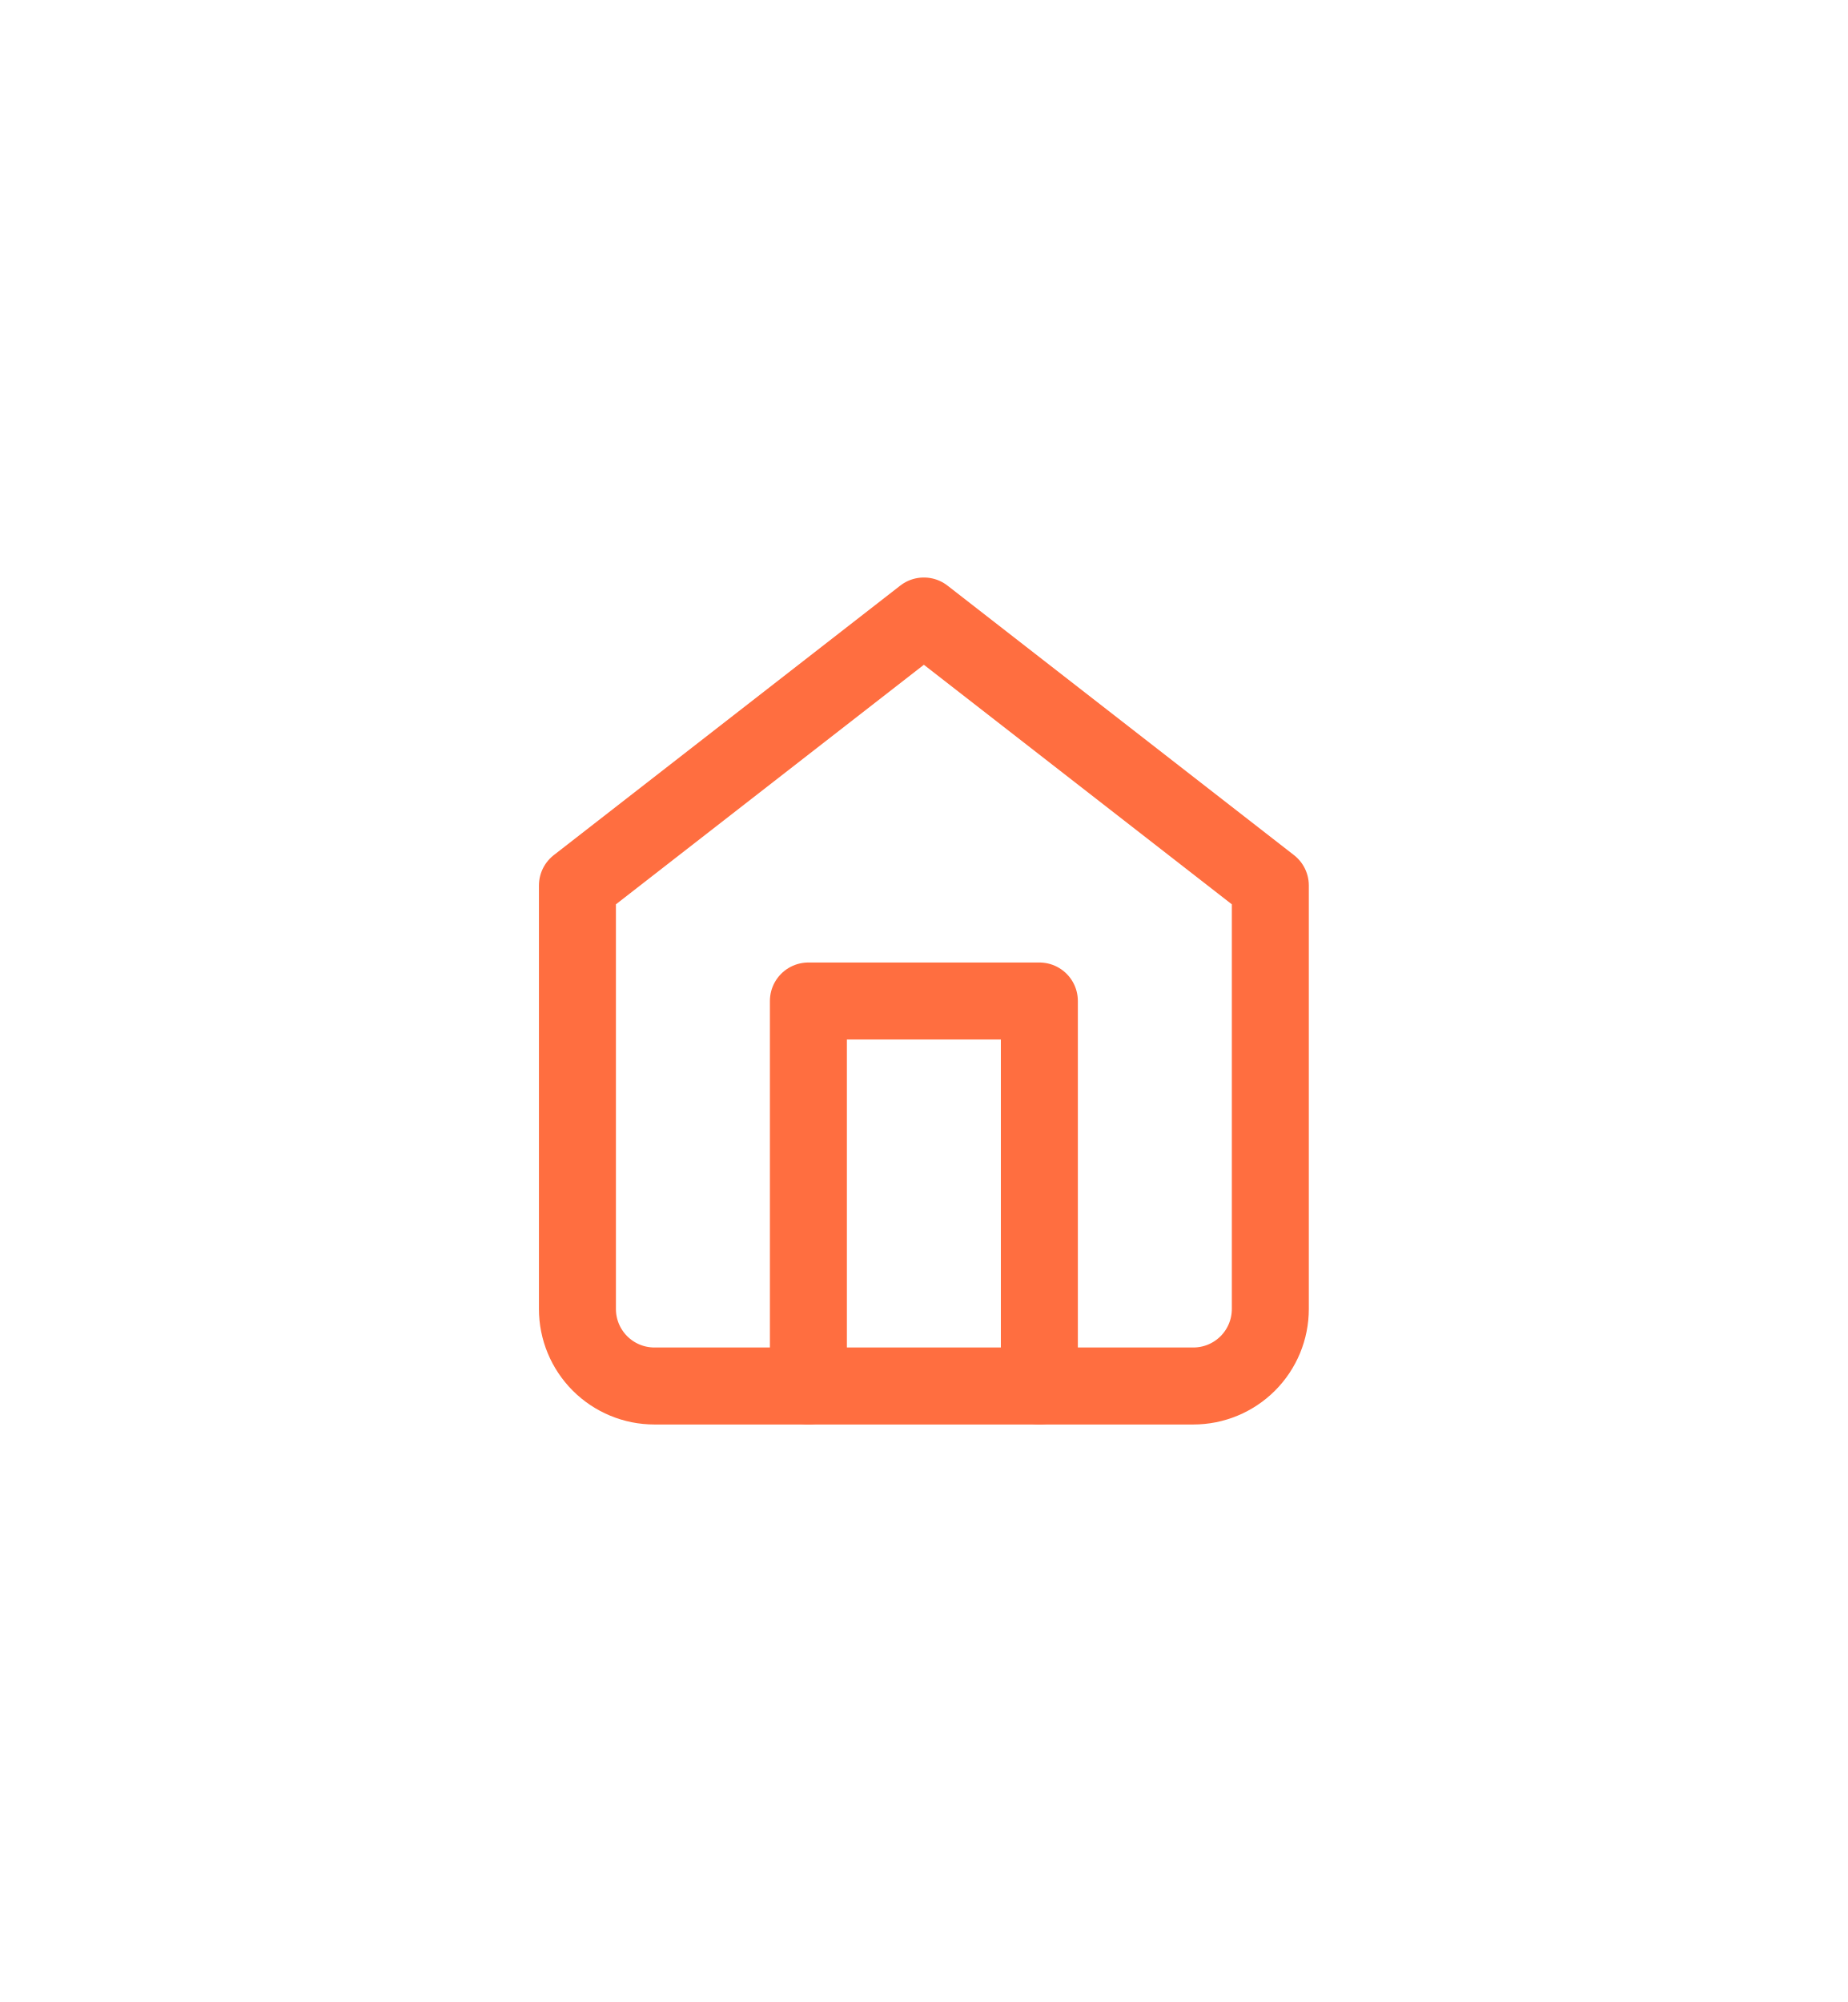
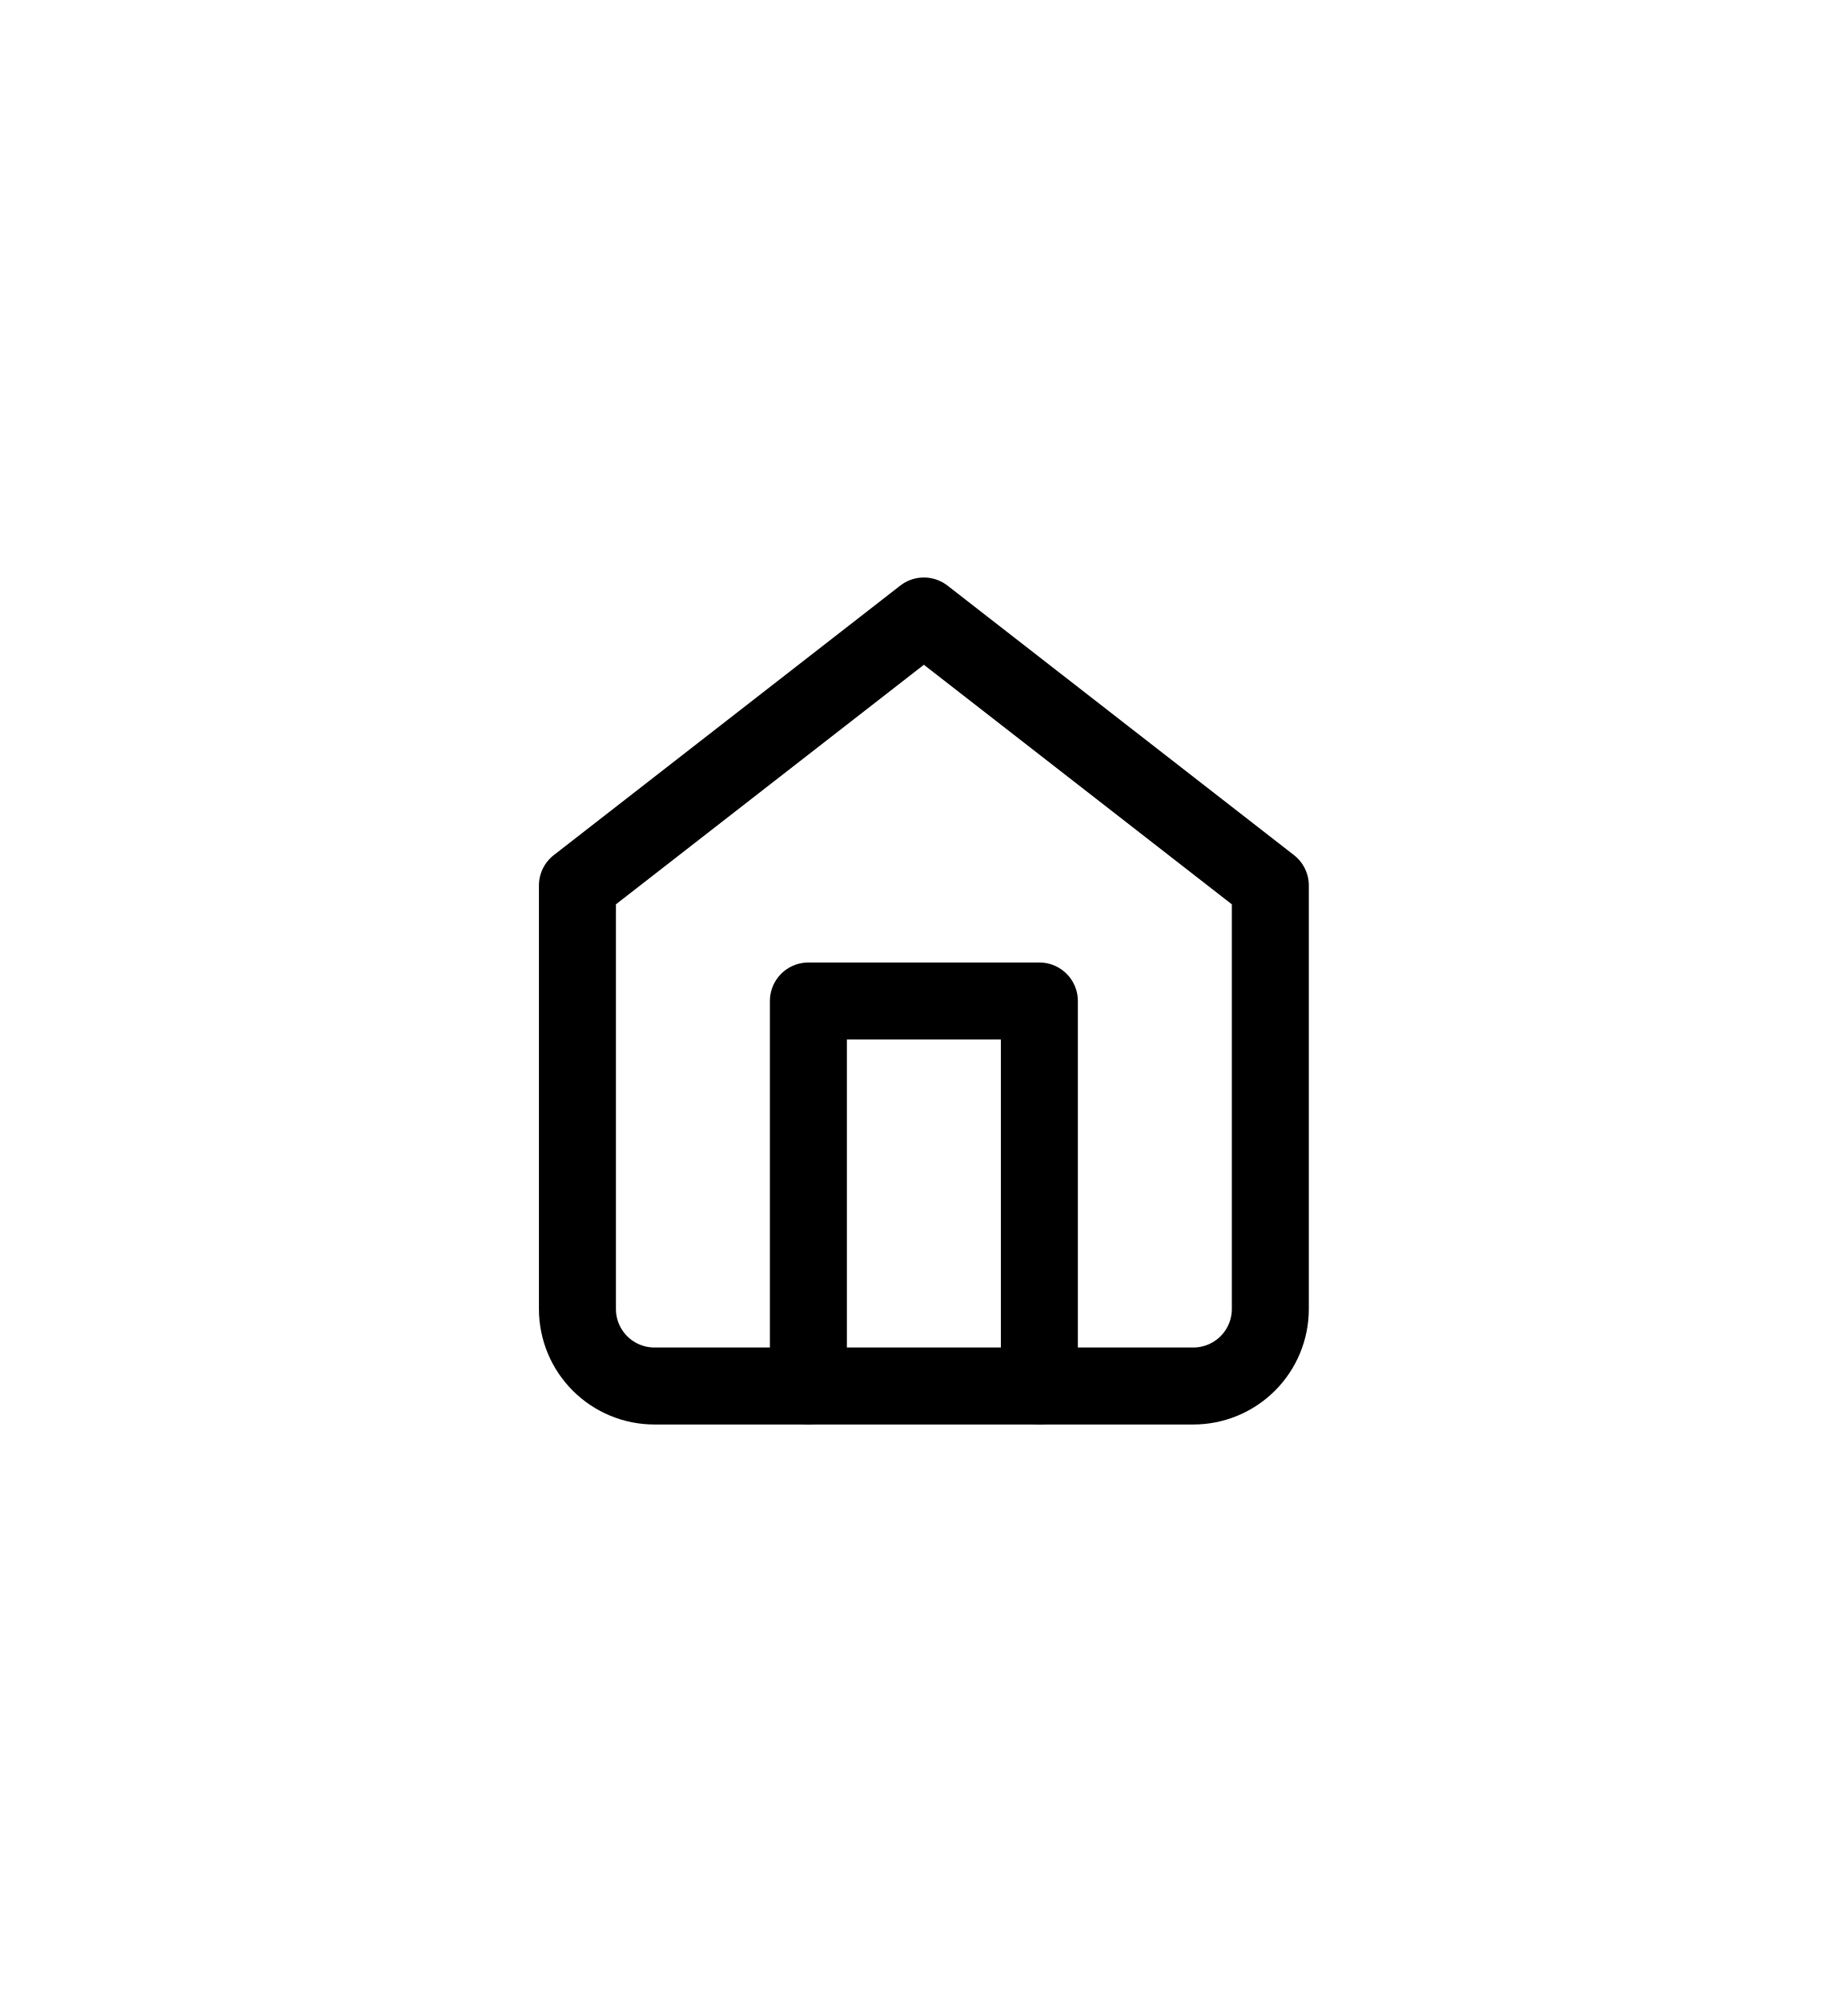
<svg xmlns="http://www.w3.org/2000/svg" width="48" height="52" viewBox="0 0 48 52" fill="none">
-   <path d="M24 16L15 23V34C15 34.53 15.211 35.039 15.586 35.414C15.961 35.789 16.47 36 17 36H31C31.53 36 32.039 35.789 32.414 35.414C32.789 35.039 33 34.53 33 34V23L24 16Z" stroke="#FF6E40" stroke-width="2" stroke-linecap="round" stroke-linejoin="round" />
-   <path d="M21 36V26H27V36" stroke="#FF6E40" stroke-width="2" stroke-linecap="round" stroke-linejoin="round" />
+   <path d="M24 16L15 23V34C15 34.53 15.211 35.039 15.586 35.414C15.961 35.789 16.47 36 17 36H31C31.53 36 32.039 35.789 32.414 35.414C32.789 35.039 33 34.53 33 34V23L24 16Z" stroke="currentColor" stroke-width="2" stroke-linecap="round" stroke-linejoin="round" />
+   <path d="M21 36V26H27V36" stroke="currentColor" stroke-width="2" stroke-linecap="round" stroke-linejoin="round" />
</svg>
